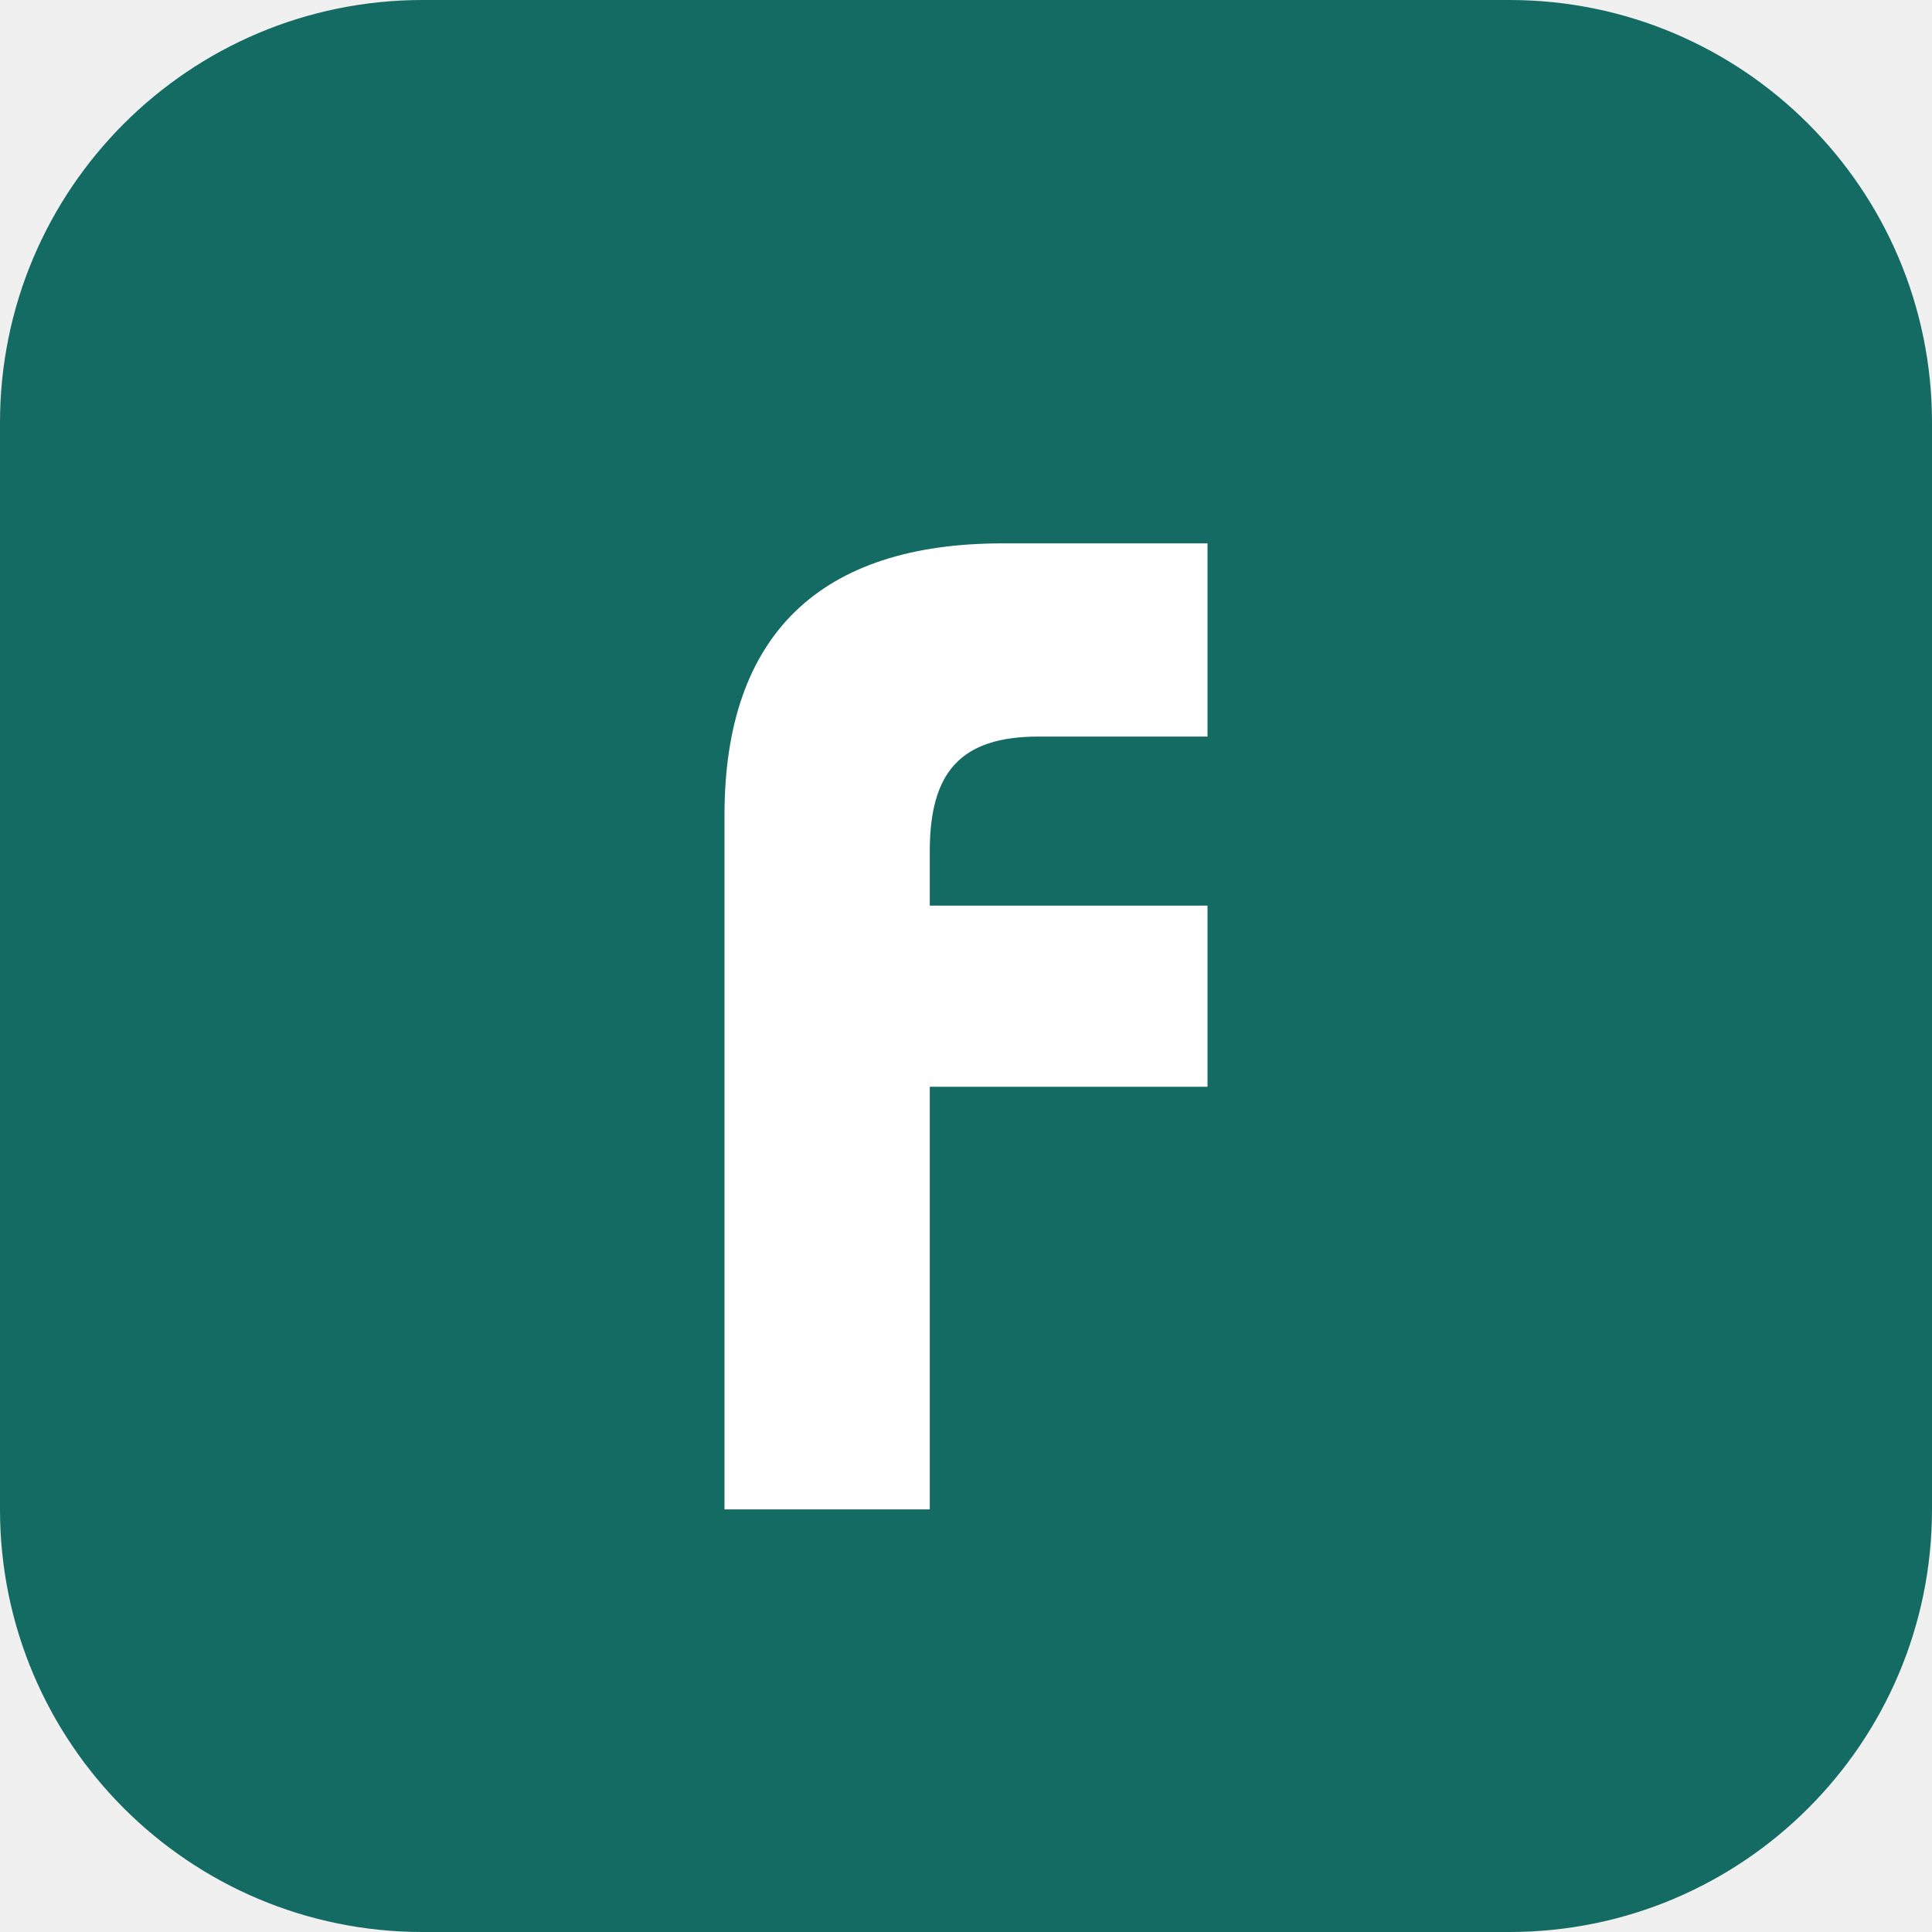
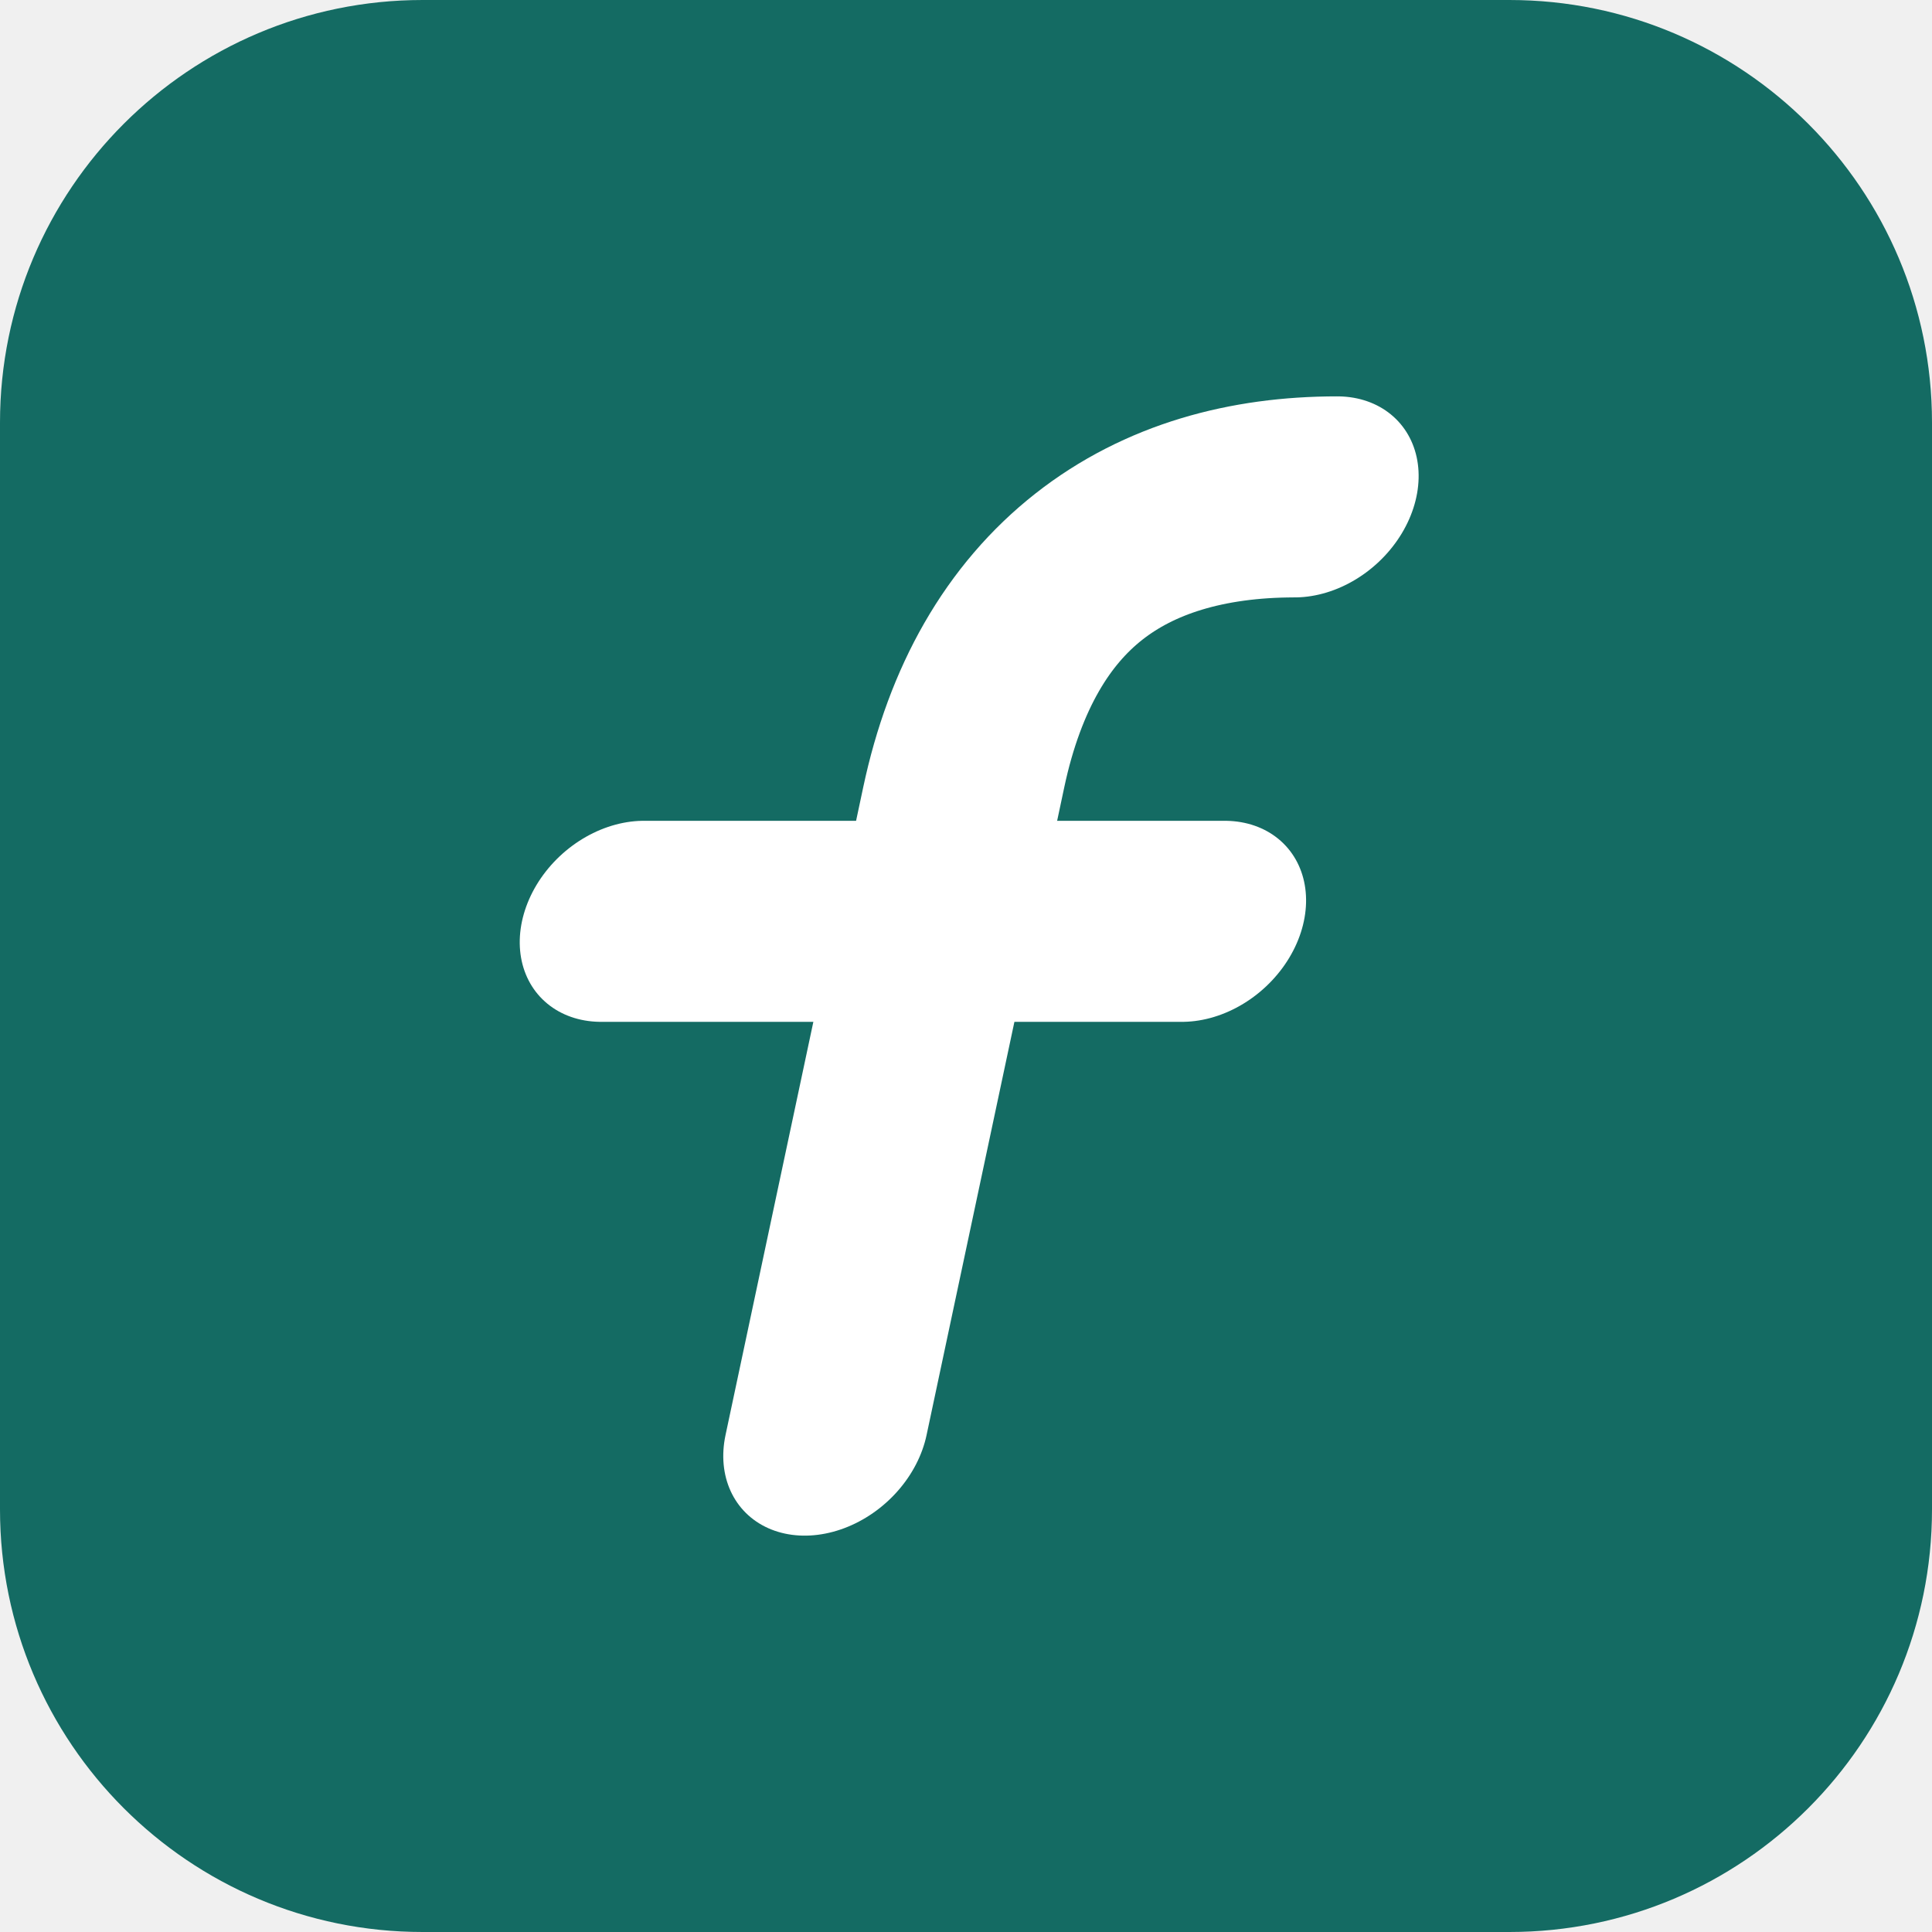
- <svg xmlns="http://www.w3.org/2000/svg" viewBox="0 0 32 32">
-   <rect width="32" height="32" rx="7" fill="#146b63" />
-   <path d="M12 25V13.5c0-3 1.6-4.5 4.6-4.5H20v3.2h-2.8c-1.3 0-1.8.6-1.8 1.9V15H20v3h-4.6v7z" fill="#fff" />
+ <svg xmlns="http://www.w3.org/2000/svg" viewBox="0 0 64 64">
+   <rect width="64" height="64" rx="14" fill="#146b63" />
+   <g transform="translate(32 32) scale(.74) translate(-29 -32) skewX(-12)" fill="none" stroke="#fff" stroke-width="9" stroke-linecap="round">
+     <path d="M34 53V24c0-9 5-13 13-13" />
+     <path d="M20 30H46" />
+   </g>
</svg>
